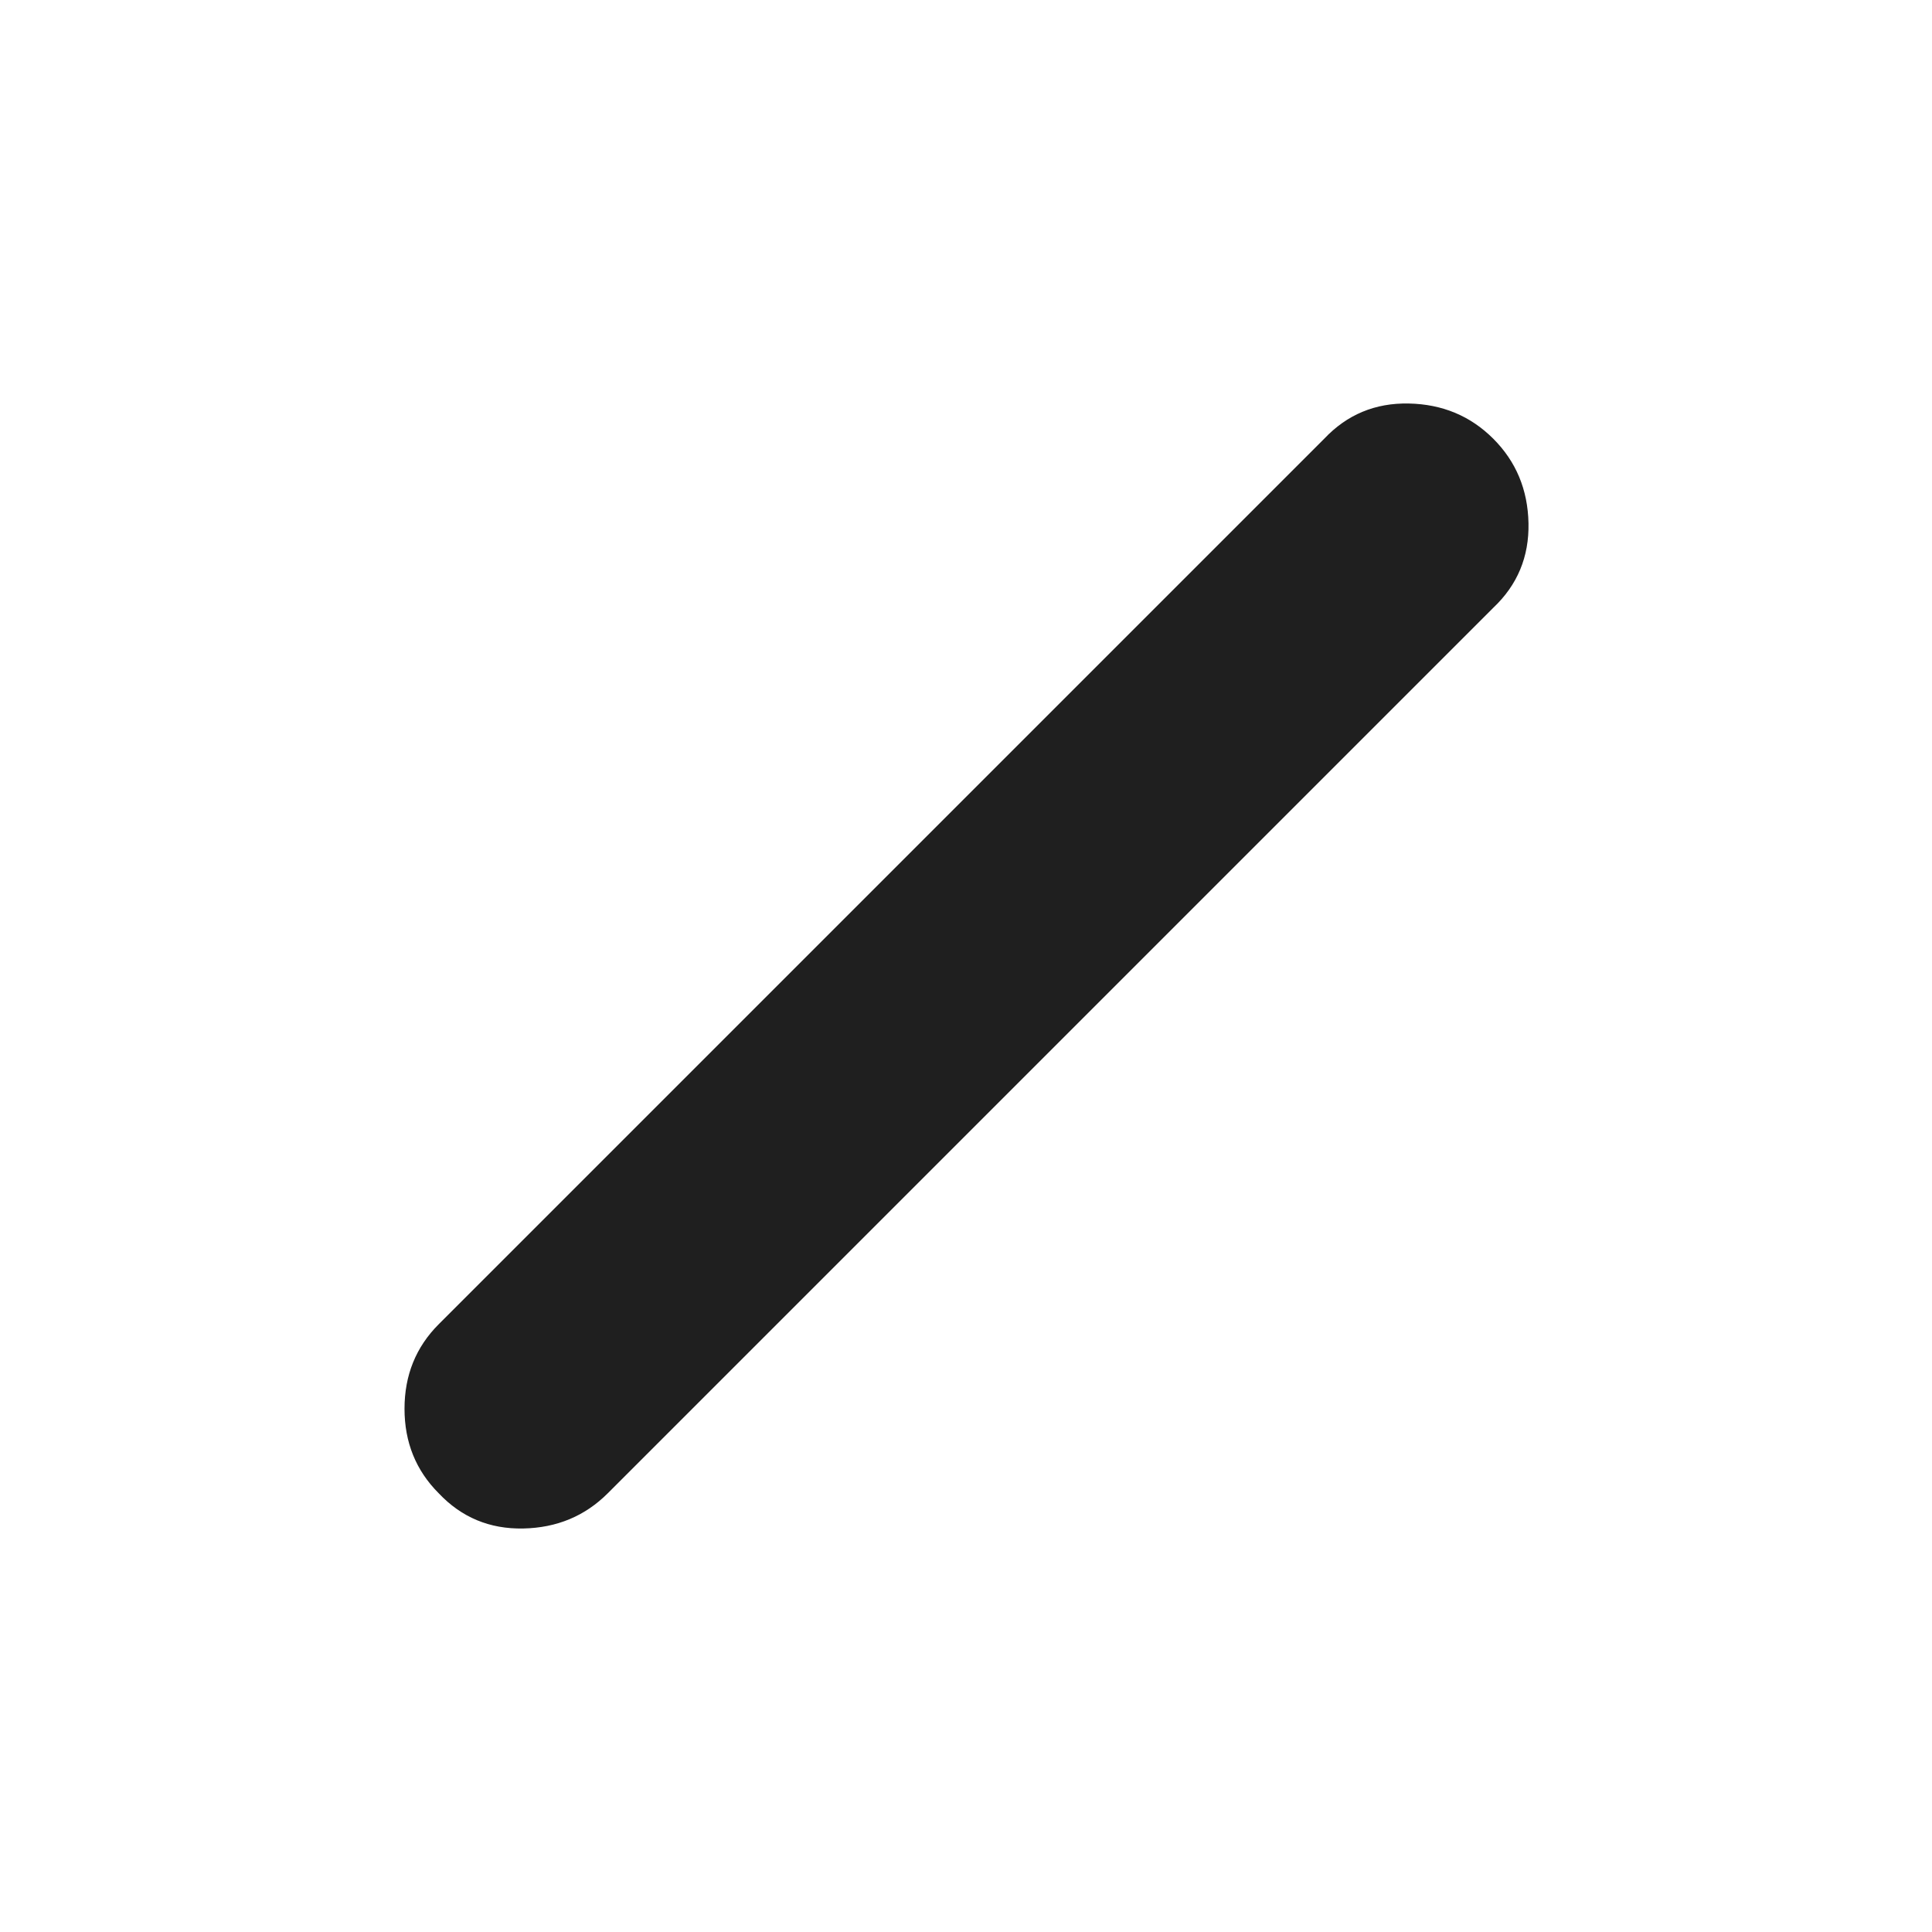
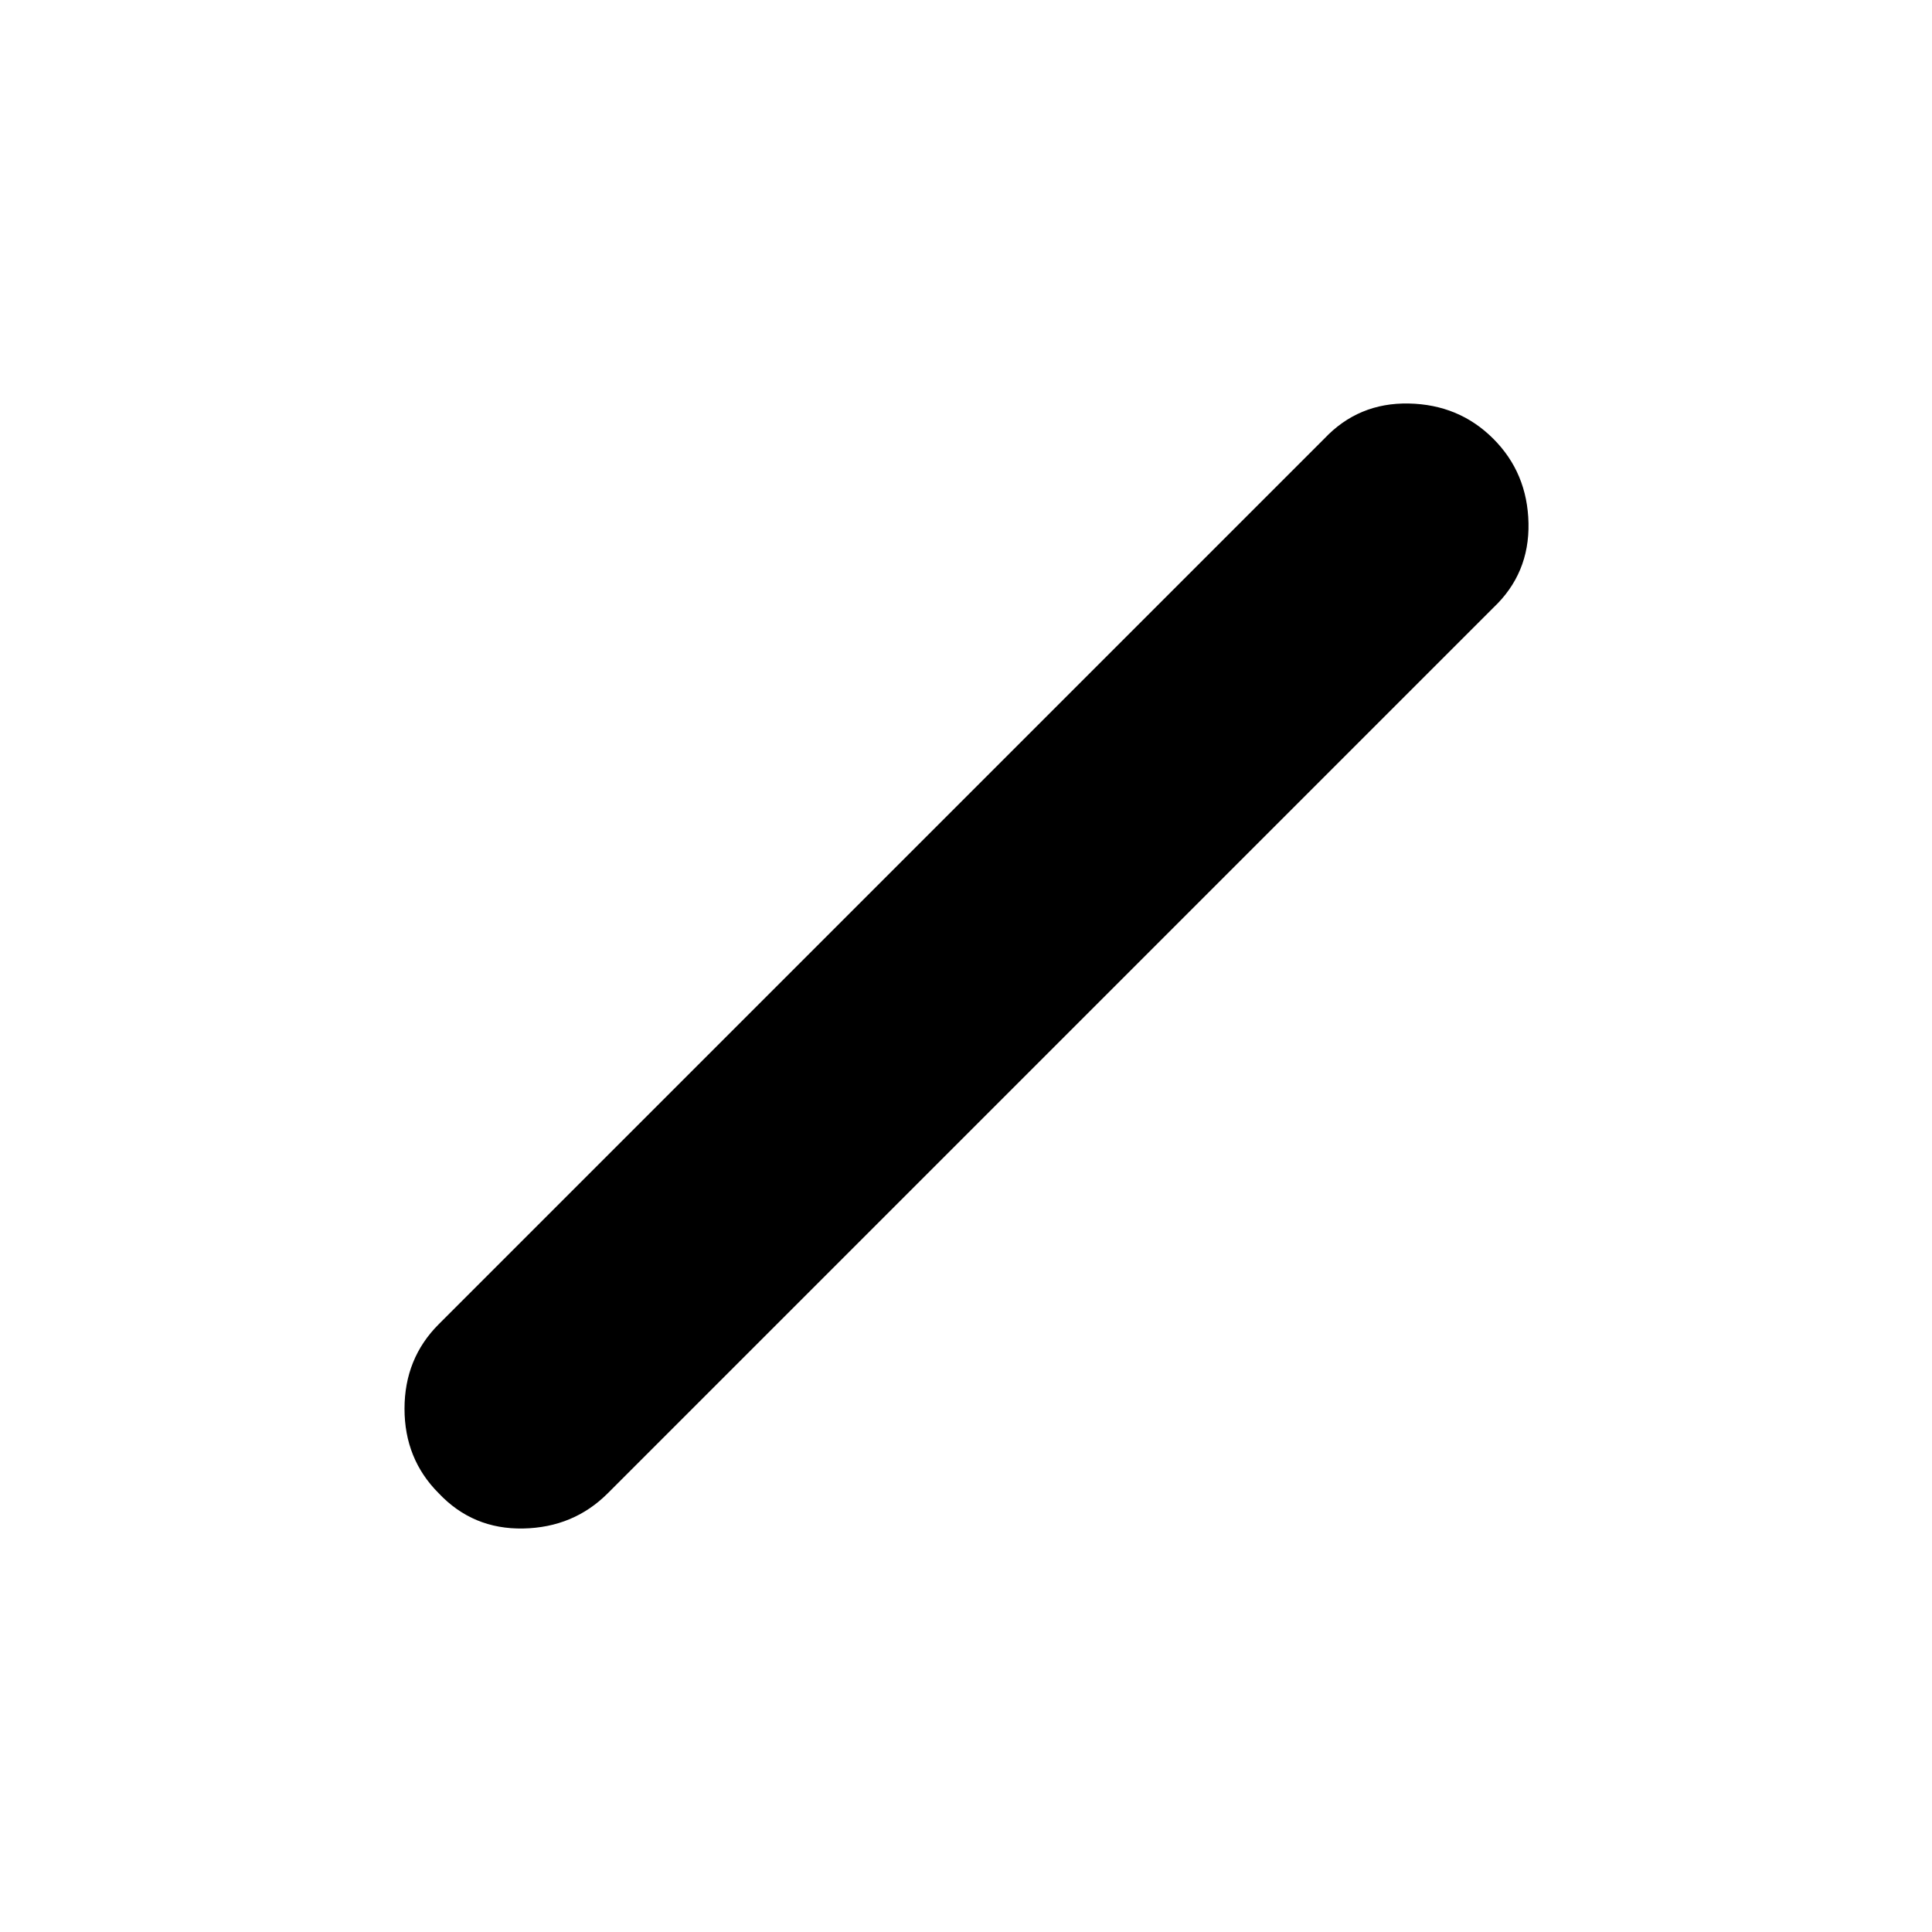
- <svg xmlns="http://www.w3.org/2000/svg" height="24px" viewBox="0 -960 960 960" width="24px" fill="#1f1f1f">
+ <svg xmlns="http://www.w3.org/2000/svg" height="24px" viewBox="0 -960 960 960" width="24px" fill="currentColor">
  <path d="M218-218q-17-17-17-42t17-42l440-440q17-18 42-17.5t42 17.5q17 17 17.5 42T742-658L302-218q-17 17-42 17.5T218-218Z" />
</svg>
